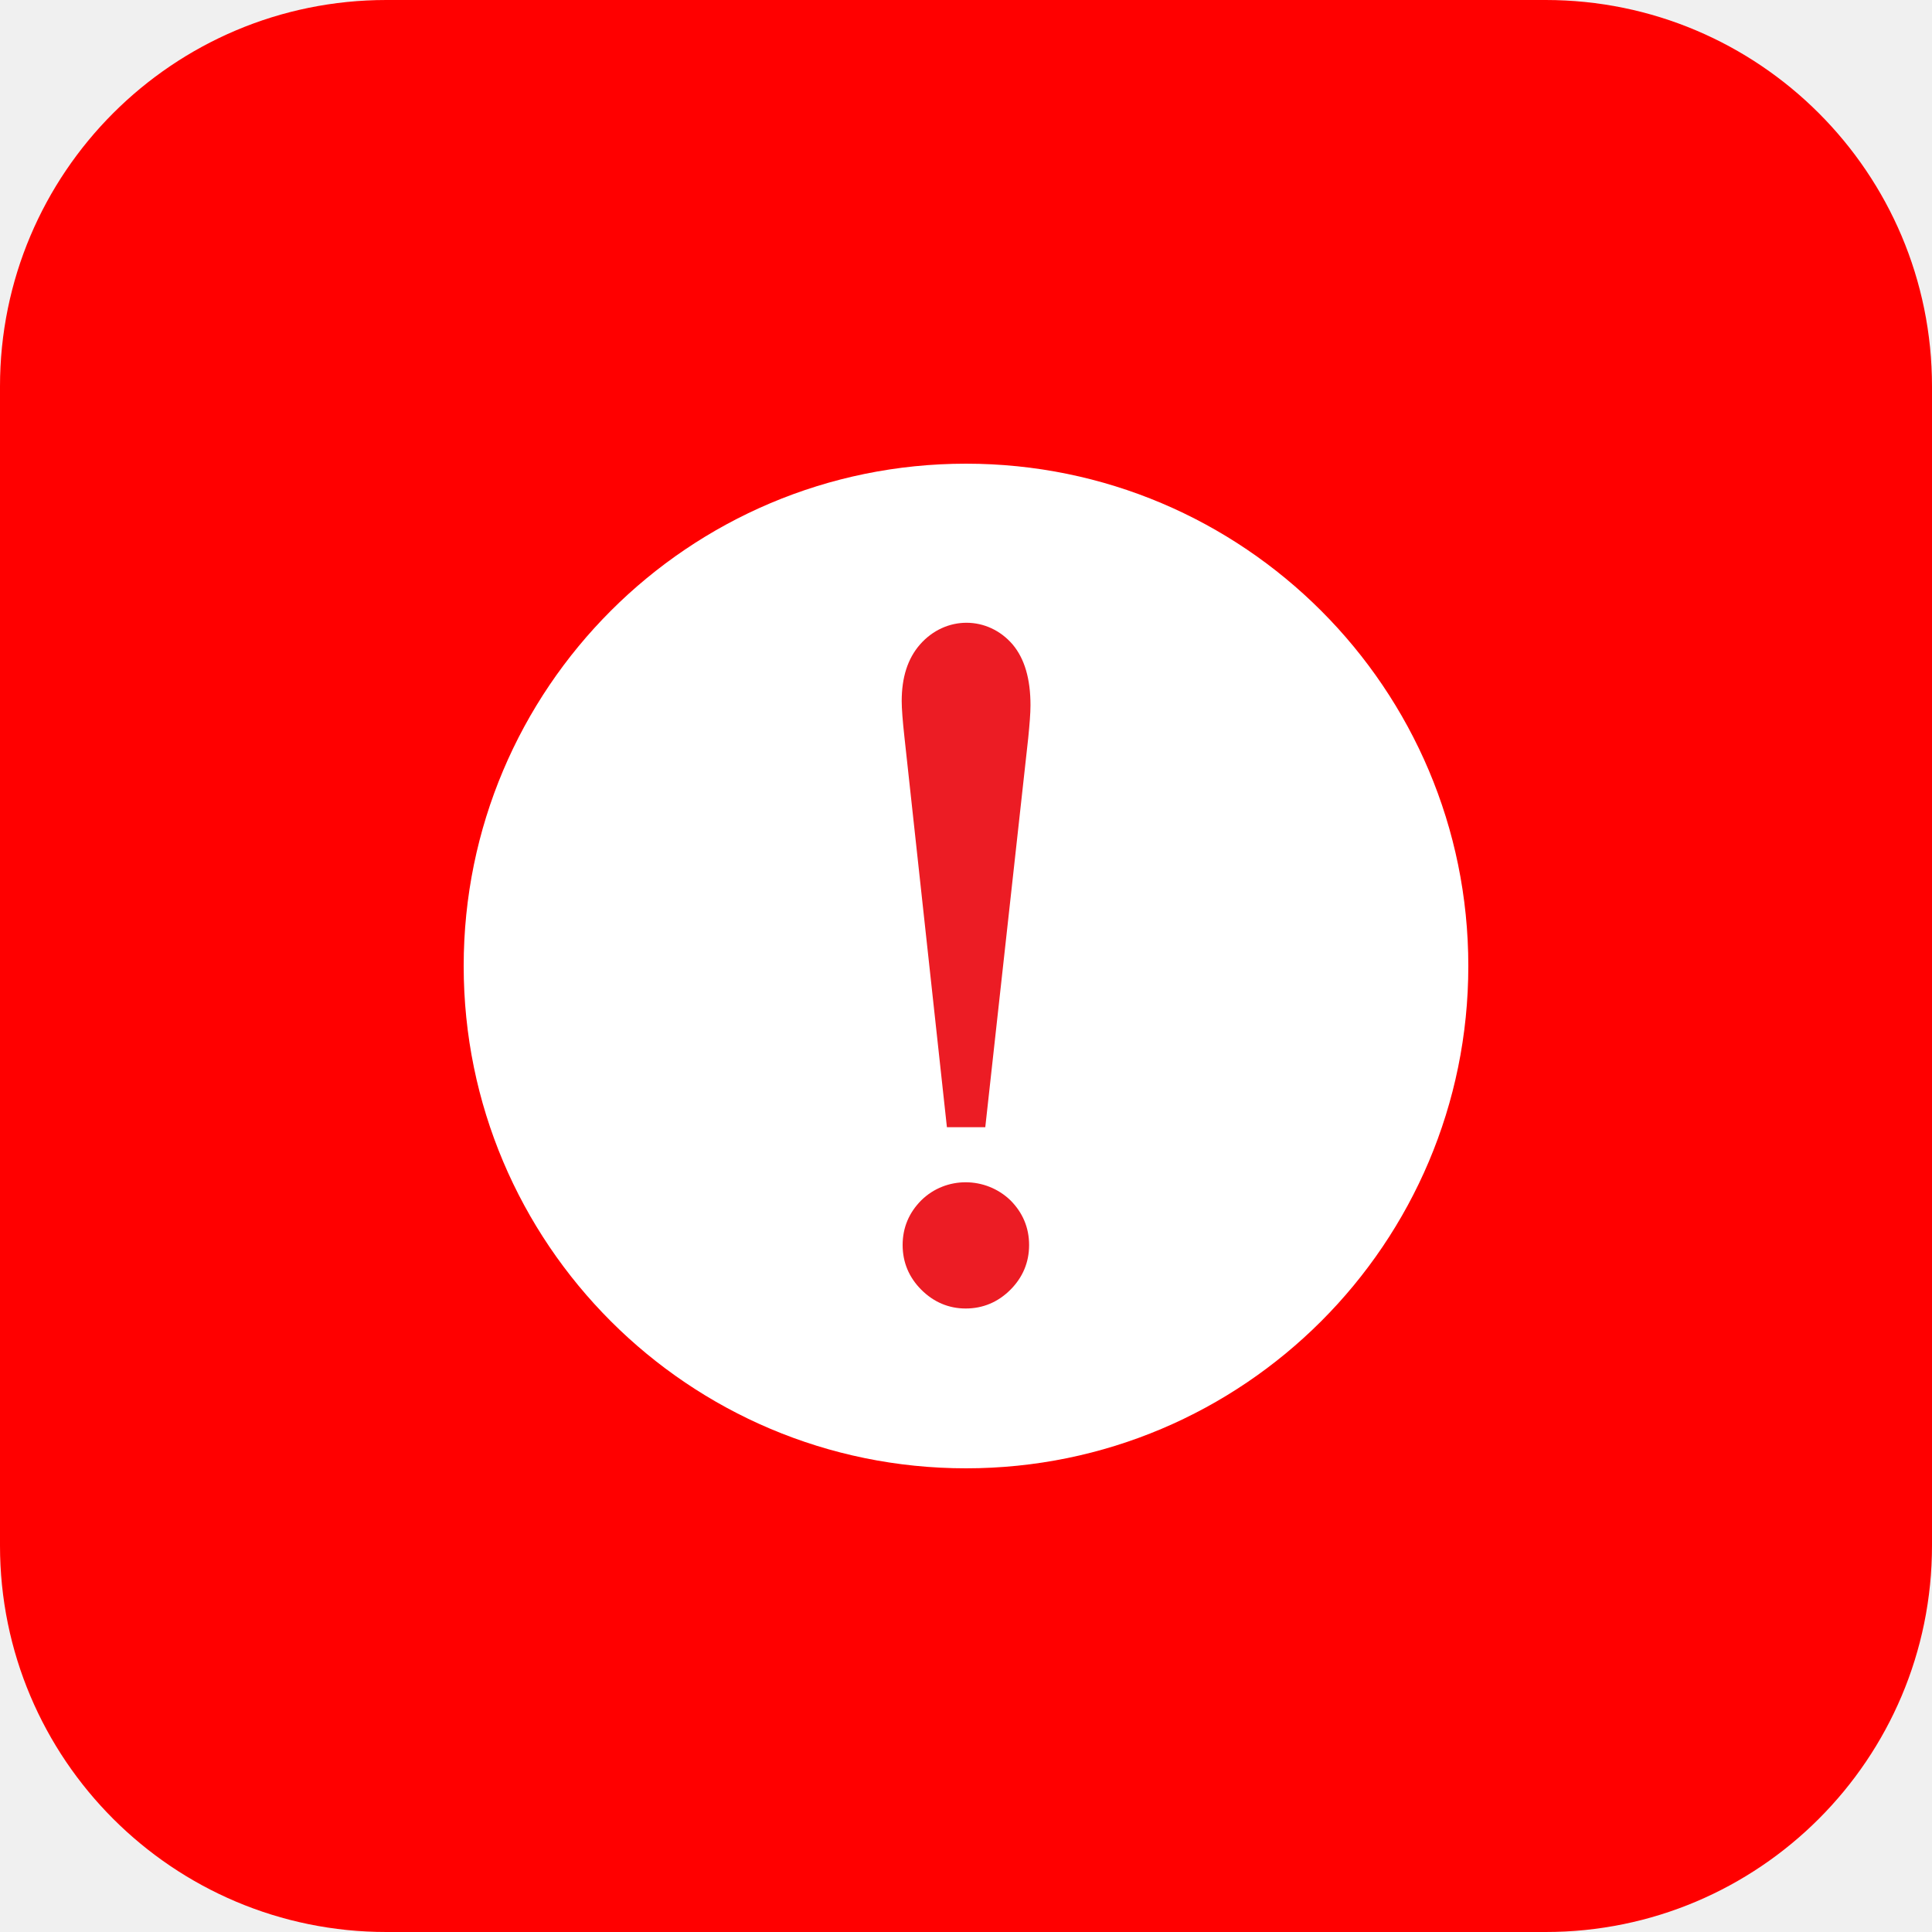
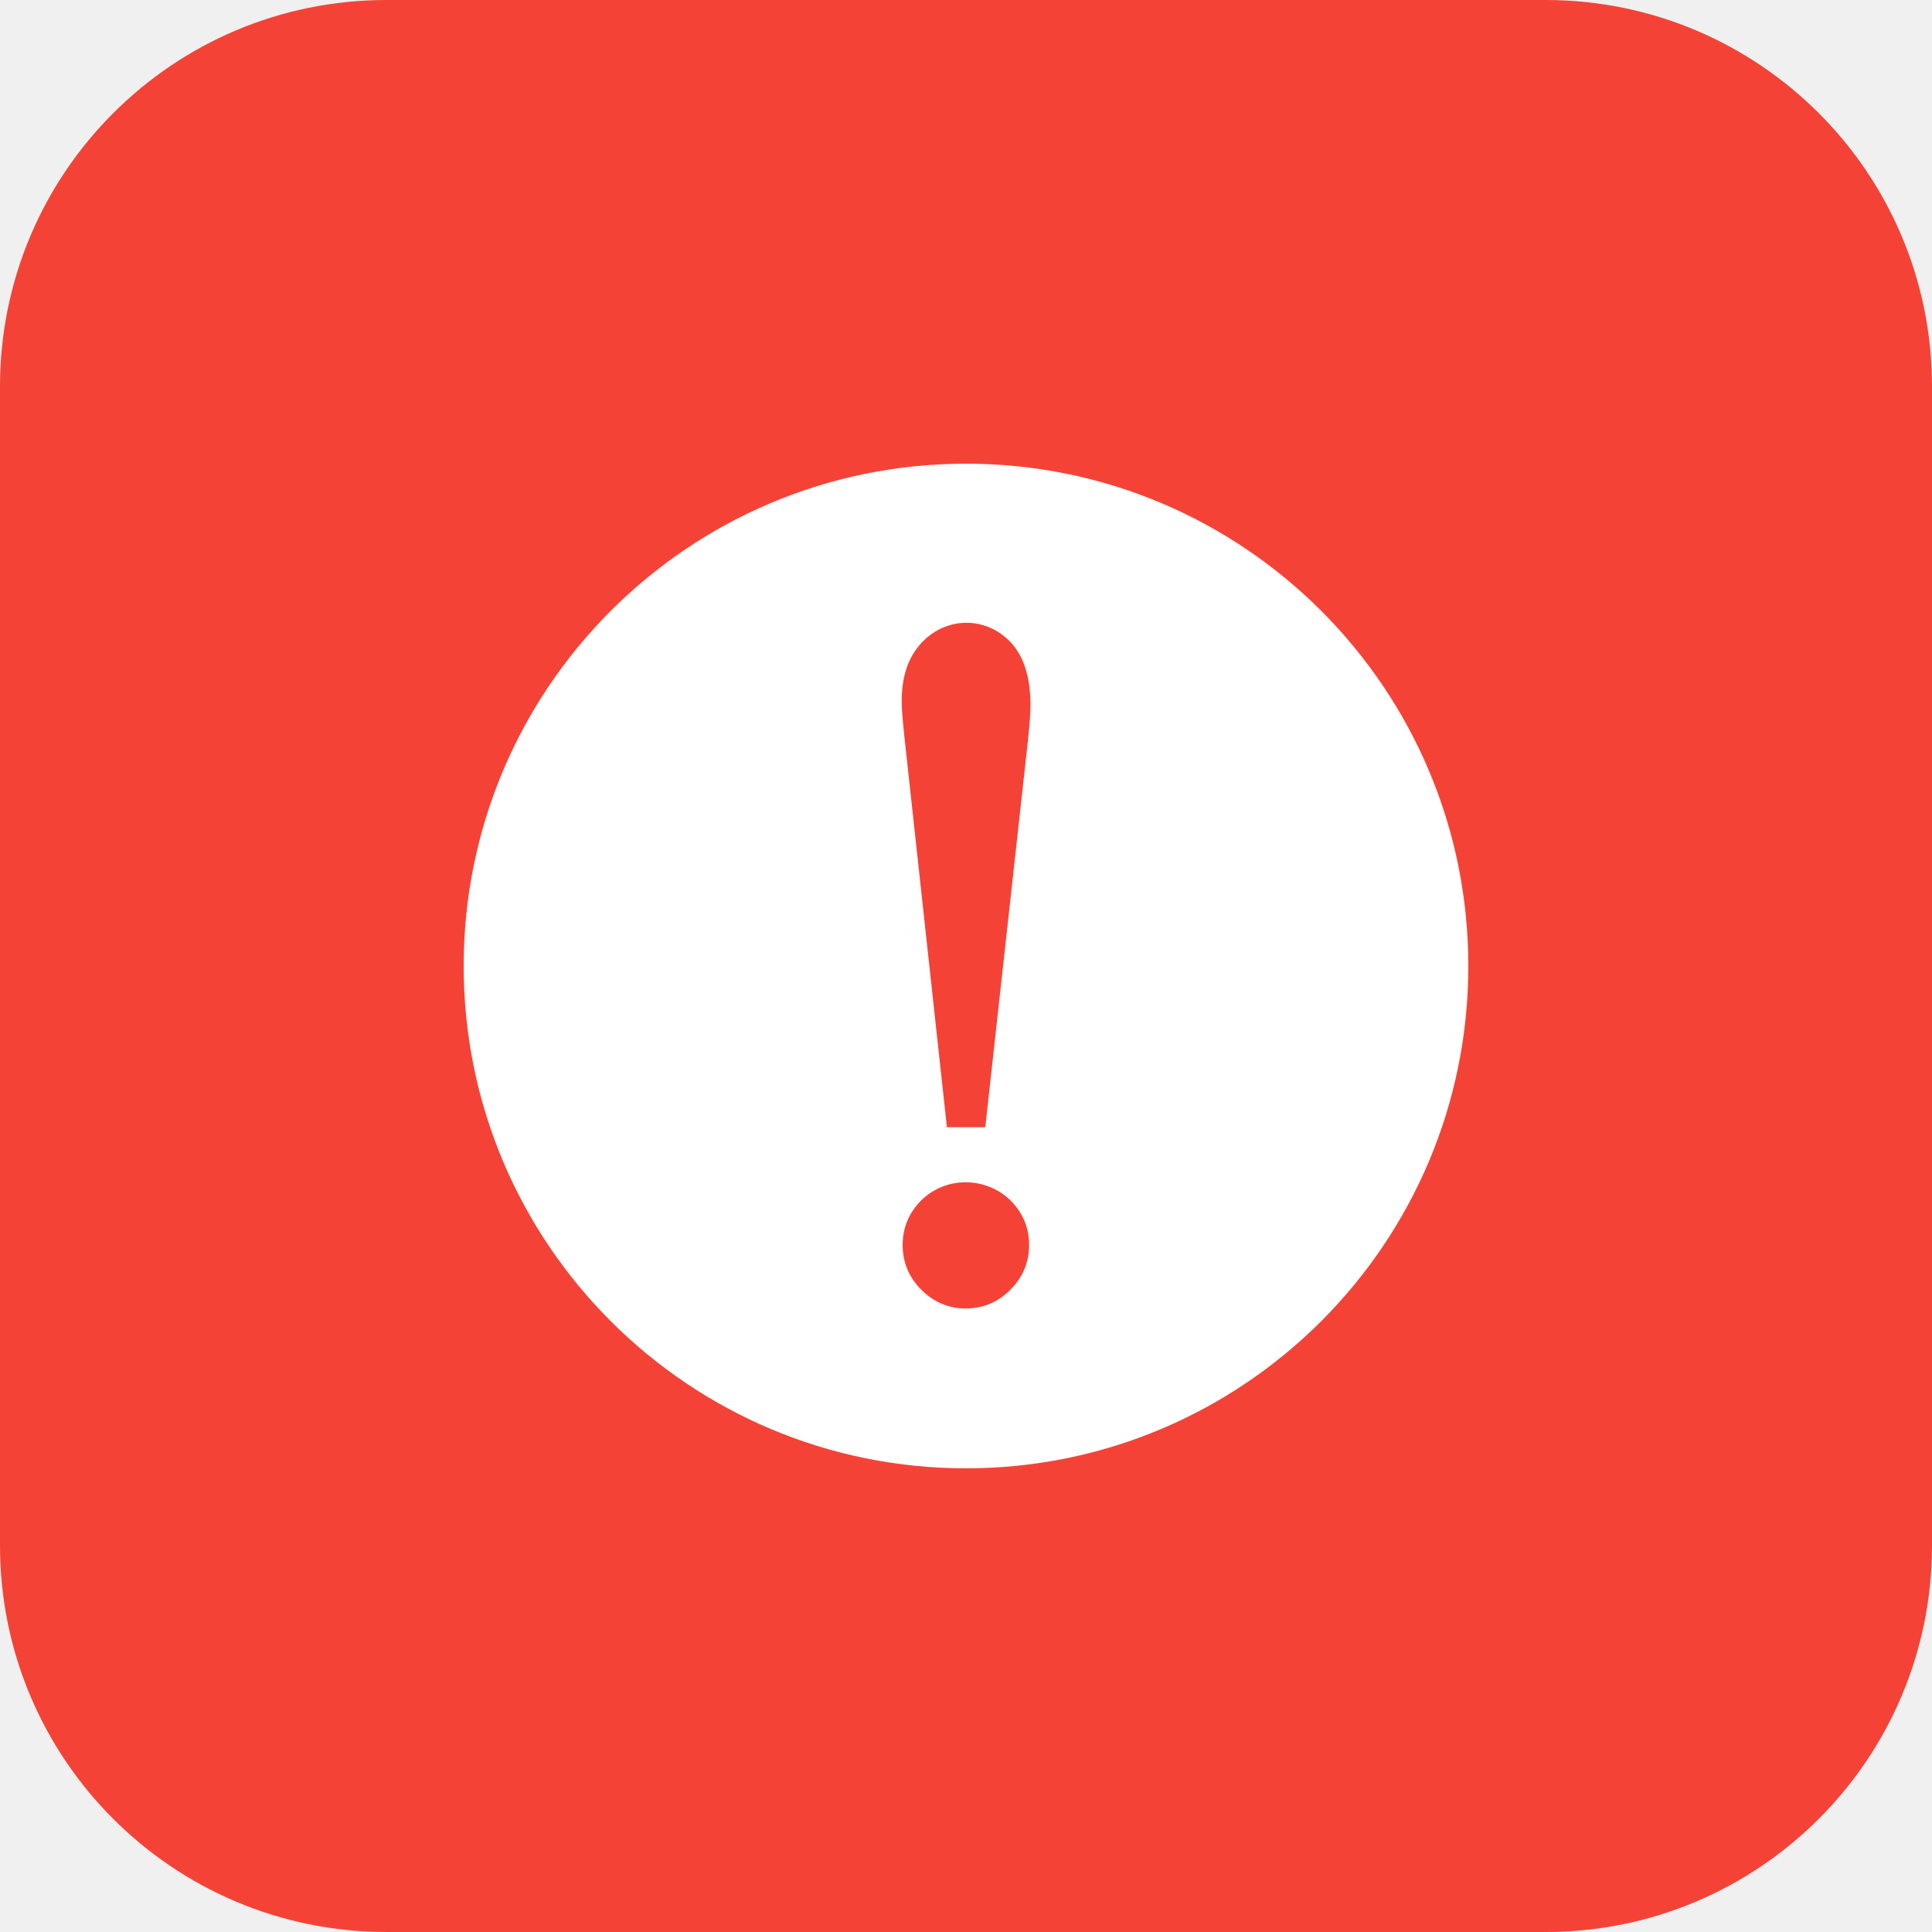
<svg xmlns="http://www.w3.org/2000/svg" width="50" height="50" viewBox="0 0 50 50" fill="none">
-   <g clip-path="url(#clip0_524_4788)">
-     <rect width="50" height="50" rx="10" fill="#FF0000" />
-     <path d="M25 38C32.18 38 38 32.18 38 25C38 17.82 32.18 12 25 12C17.82 12 12 17.82 12 25C12 32.18 17.82 38 25 38Z" fill="white" />
-     <path d="M25.228 28.888H24.767L23.704 19.055C23.656 18.63 23.633 18.323 23.633 18.157C23.633 17.614 23.763 17.188 24.035 16.881C24.306 16.574 24.625 16.42 25.004 16.42C25.382 16.42 25.713 16.574 25.985 16.881C26.245 17.188 26.375 17.649 26.375 18.264C26.375 18.465 26.351 18.736 26.316 19.079L25.24 28.876L25.228 28.888ZM26.327 32.233C26.327 32.611 26.197 32.918 25.937 33.19C25.677 33.462 25.358 33.58 24.992 33.58C24.625 33.58 24.318 33.45 24.058 33.19C23.798 32.93 23.668 32.611 23.668 32.233C23.668 31.855 23.798 31.547 24.058 31.287C24.318 31.027 24.637 30.897 24.992 30.897C25.346 30.897 25.677 31.027 25.937 31.287C26.197 31.547 26.327 31.866 26.327 32.233Z" fill="#EC1C24" />
-     <path d="M24.991 33.864C24.553 33.864 24.163 33.698 23.844 33.379C23.525 33.06 23.36 32.67 23.36 32.221C23.36 31.772 23.525 31.382 23.844 31.063C24.482 30.436 25.511 30.448 26.149 31.063C26.468 31.382 26.633 31.772 26.633 32.221C26.633 32.67 26.468 33.06 26.149 33.379C25.83 33.698 25.44 33.864 24.991 33.864ZM24.991 31.181C24.707 31.181 24.471 31.276 24.258 31.488C24.057 31.689 23.951 31.925 23.951 32.221C23.951 32.516 24.045 32.753 24.258 32.965C24.683 33.379 25.321 33.367 25.735 32.965C25.948 32.753 26.042 32.516 26.042 32.221C26.042 31.925 25.948 31.689 25.735 31.488C25.522 31.287 25.286 31.181 24.991 31.181ZM25.499 29.172H24.506L23.407 19.079C23.36 18.654 23.336 18.335 23.336 18.145C23.336 17.531 23.49 17.046 23.809 16.68C24.471 15.924 25.57 15.935 26.208 16.68C26.515 17.046 26.669 17.566 26.669 18.252C26.669 18.465 26.645 18.748 26.61 19.103L25.499 29.172ZM25.002 16.715C24.707 16.715 24.471 16.834 24.258 17.07C24.045 17.318 23.927 17.685 23.927 18.145C23.927 18.264 23.927 18.5 23.998 19.008L25.002 28.262L26.019 19.032C26.054 18.701 26.078 18.441 26.078 18.252C26.078 17.708 25.971 17.318 25.759 17.058C25.558 16.822 25.31 16.704 25.002 16.704V16.715Z" fill="#EC1C24" />
+   <g clip-path="url(#clip0_15512_132410)">
+     <rect width="50" height="50" rx="10" fill="#F44336" />
+     <path fill-rule="evenodd" clip-rule="evenodd" d="M25 38C32.18 38 38 32.18 38 25C38 17.82 32.18 12 25 12C17.82 12 12 17.82 12 25C12 32.18 17.82 38 25 38ZM24.991 33.864C24.553 33.864 24.163 33.698 23.844 33.379C23.525 33.06 23.36 32.67 23.36 32.221C23.36 31.772 23.525 31.382 23.844 31.063C24.482 30.436 25.511 30.448 26.149 31.063C26.468 31.382 26.633 31.772 26.633 32.221C26.633 32.67 26.468 33.06 26.149 33.379C25.83 33.698 25.44 33.864 24.991 33.864ZM24.506 29.172H25.499L26.61 19.103C26.645 18.748 26.669 18.465 26.669 18.252C26.669 17.566 26.515 17.046 26.208 16.68C25.57 15.935 24.471 15.924 23.809 16.68C23.49 17.046 23.336 17.531 23.336 18.145C23.336 18.335 23.36 18.654 23.407 19.079L24.506 29.172Z" fill="white" />
  </g>
  <defs>
-     <clipPath id="clip0_524_4788">
+     <clipPath id="clip0_15512_132410">
      <rect width="50" height="50" fill="white" />
    </clipPath>
  </defs>
</svg>
